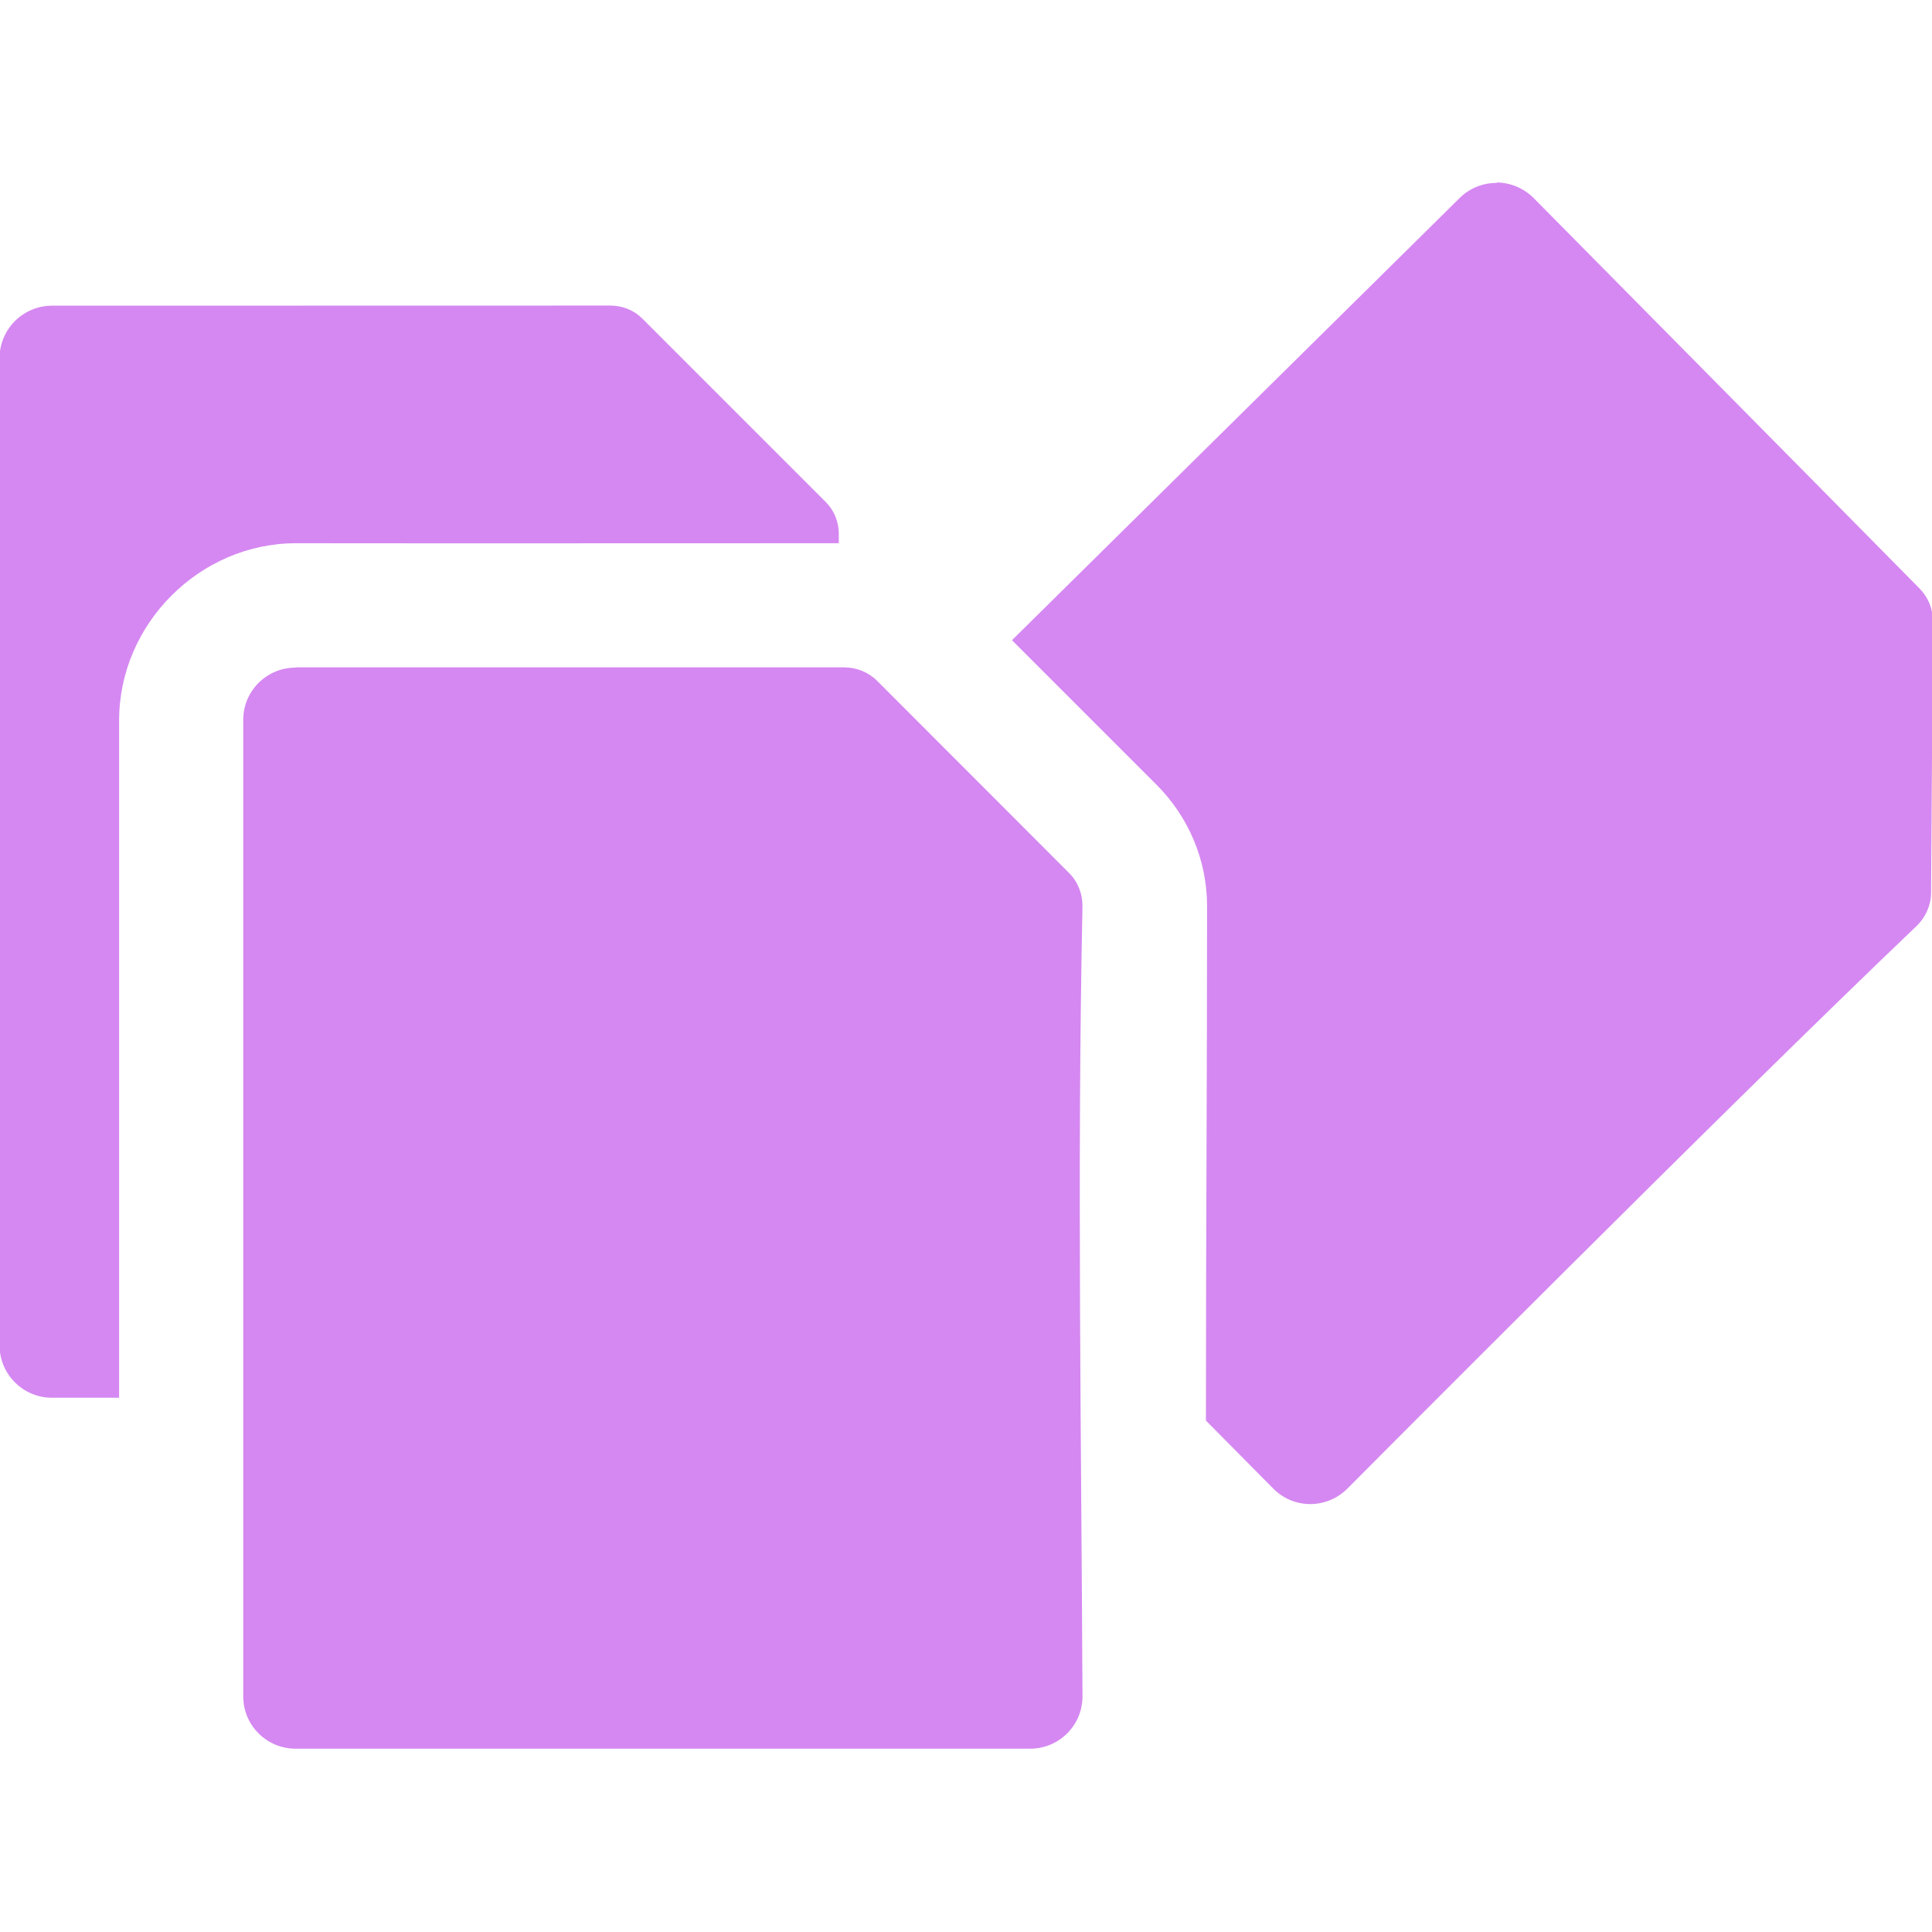
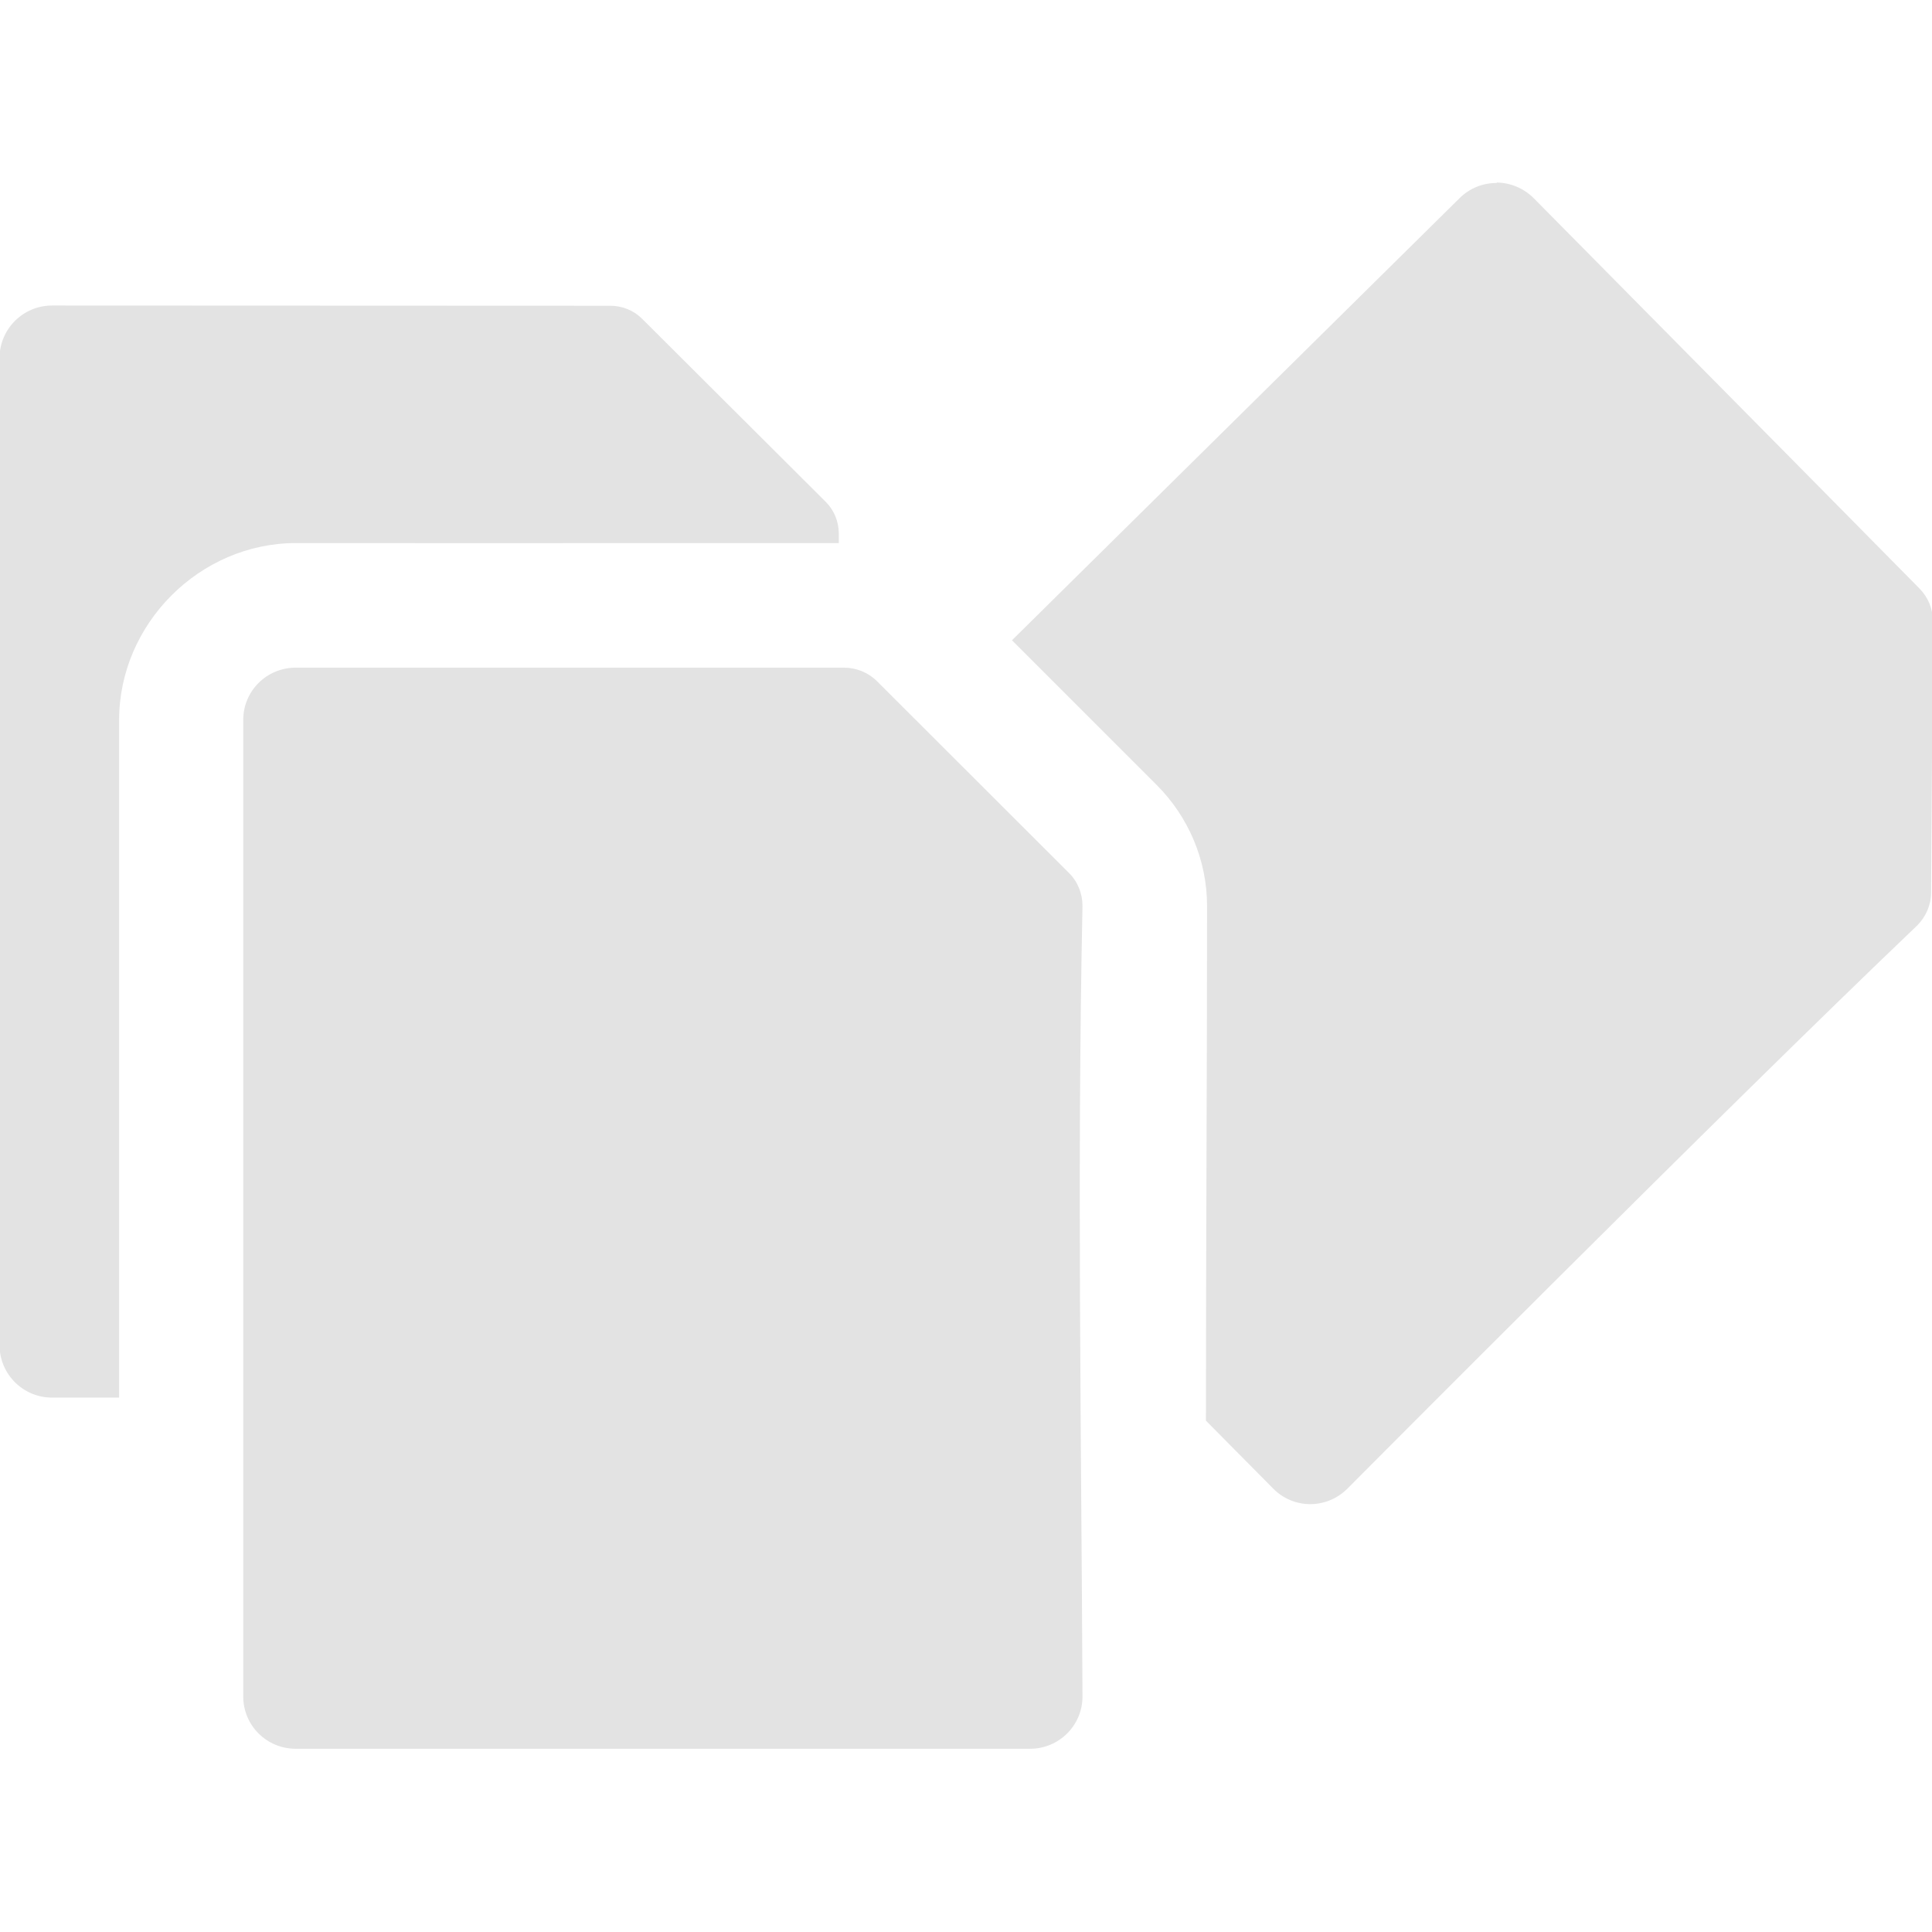
<svg xmlns="http://www.w3.org/2000/svg" width="32" height="32" viewBox="0 0 8.467 8.467" version="1.1" id="svg8">
  <defs id="defs2" />
-   <g id="layer1" transform="translate(0,-288.5333)">
-     <path id="path1488" style="fill:#d588f1;fill-opacity:1;stroke-width:0.01" d="m 6.559,289.335 c -0.059,-3.6e-4 -0.118,0.022 -0.163,0.067 l -1.961,1.937 0.634,0.634 c 0.139,0.139 0.221,0.329 0.221,0.531 0,0.731 -0.005,1.472 -0.005,2.255 l 0.294,0.297 c 0.089,0.091 0.234,0.092 0.325,0.002 0,0 1.663,-1.673 2.498,-2.469 0.038,-0.038 0.061,-0.09 0.061,-0.144 l 0.008,-1.188 c 4.29e-4,-0.055 -0.021,-0.107 -0.06,-0.146 -0.562,-0.57 -1.126,-1.139 -1.689,-1.709 -0.045,-0.045 -0.103,-0.068 -0.162,-0.069 z m -6.331,0.538 c -0.127,0 -0.23,0.103 -0.23,0.23 v 4.326 c 0,0.127 0.103,0.23 0.23,0.23 h 0.294 v -2.969 c 0,-0.422 0.353,-0.776 0.775,-0.776 0.846,0.001 1.406,0 2.379,0 v -0.041 -5.1e-4 c 0,-0.052 -0.02,-0.102 -0.057,-0.139 l -0.804,-0.804 c -0.037,-0.037 -0.087,-0.057 -0.14,-0.057 z m 1.068,1.586 c -0.127,0 -0.23,0.102 -0.23,0.229 v 4.28 c 0,0.127 0.103,0.229 0.23,0.229 h 3.218 c 0.127,0 0.23,-0.102 0.23,-0.229 -0.005,-1.155 -0.024,-2.31 0,-3.465 0,-0.054 -0.021,-0.107 -0.06,-0.145 l -0.839,-0.84 c -0.039,-0.039 -0.091,-0.06 -0.146,-0.06 -0.801,1e-5 -1.602,0 -2.403,0 z" />
-   </g>
+   <path id="path1488" style="fill:#e3e3e3;fill-opacity:1;stroke-width:0.01" d="m 6.559,0.802 c -0.059,-3.6e-4 -0.118,0.022 -0.163,0.067 l -1.961,1.937 0.634,0.634 c 0.139,0.139 0.221,0.329 0.221,0.531 0,0.731 -0.005,1.472 -0.005,2.255 l 0.294,0.297 c 0.089,0.091 0.234,0.092 0.325,0.002 0,0 1.663,-1.673 2.498,-2.469 0.038,-0.038 0.061,-0.09 0.061,-0.144 l 0.008,-1.188 c 4.29e-4,-0.055 -0.021,-0.107 -0.06,-0.146 -0.562,-0.57 -1.126,-1.139 -1.689,-1.709 -0.045,-0.045 -0.103,-0.068 -0.162,-0.069 z M 0.228,1.339 c -0.127,0 -0.23,0.103 -0.23,0.23 v 4.326 c 0,0.127 0.103,0.23 0.23,0.23 h 0.294 V 3.156 c 0,-0.422 0.353,-0.776 0.775,-0.776 0.846,10e-4 1.406,0 2.379,0 v -0.041 -5.1e-4 c 0,-0.052 -0.02,-0.102 -0.057,-0.139 L 2.814,1.397 c -0.037,-0.037 -0.087,-0.057 -0.14,-0.057 z M 1.296,2.926 c -0.127,0 -0.23,0.102 -0.23,0.229 v 4.28 c 0,0.127 0.103,0.229 0.23,0.229 h 3.218 c 0.127,0 0.23,-0.102 0.23,-0.229 -0.005,-1.155 -0.024,-2.31 0,-3.465 0,-0.054 -0.021,-0.107 -0.06,-0.145 L 3.844,2.986 c -0.039,-0.039 -0.091,-0.06 -0.146,-0.06 -0.801,1e-5 -1.602,0 -2.403,0 z" />
</svg>
